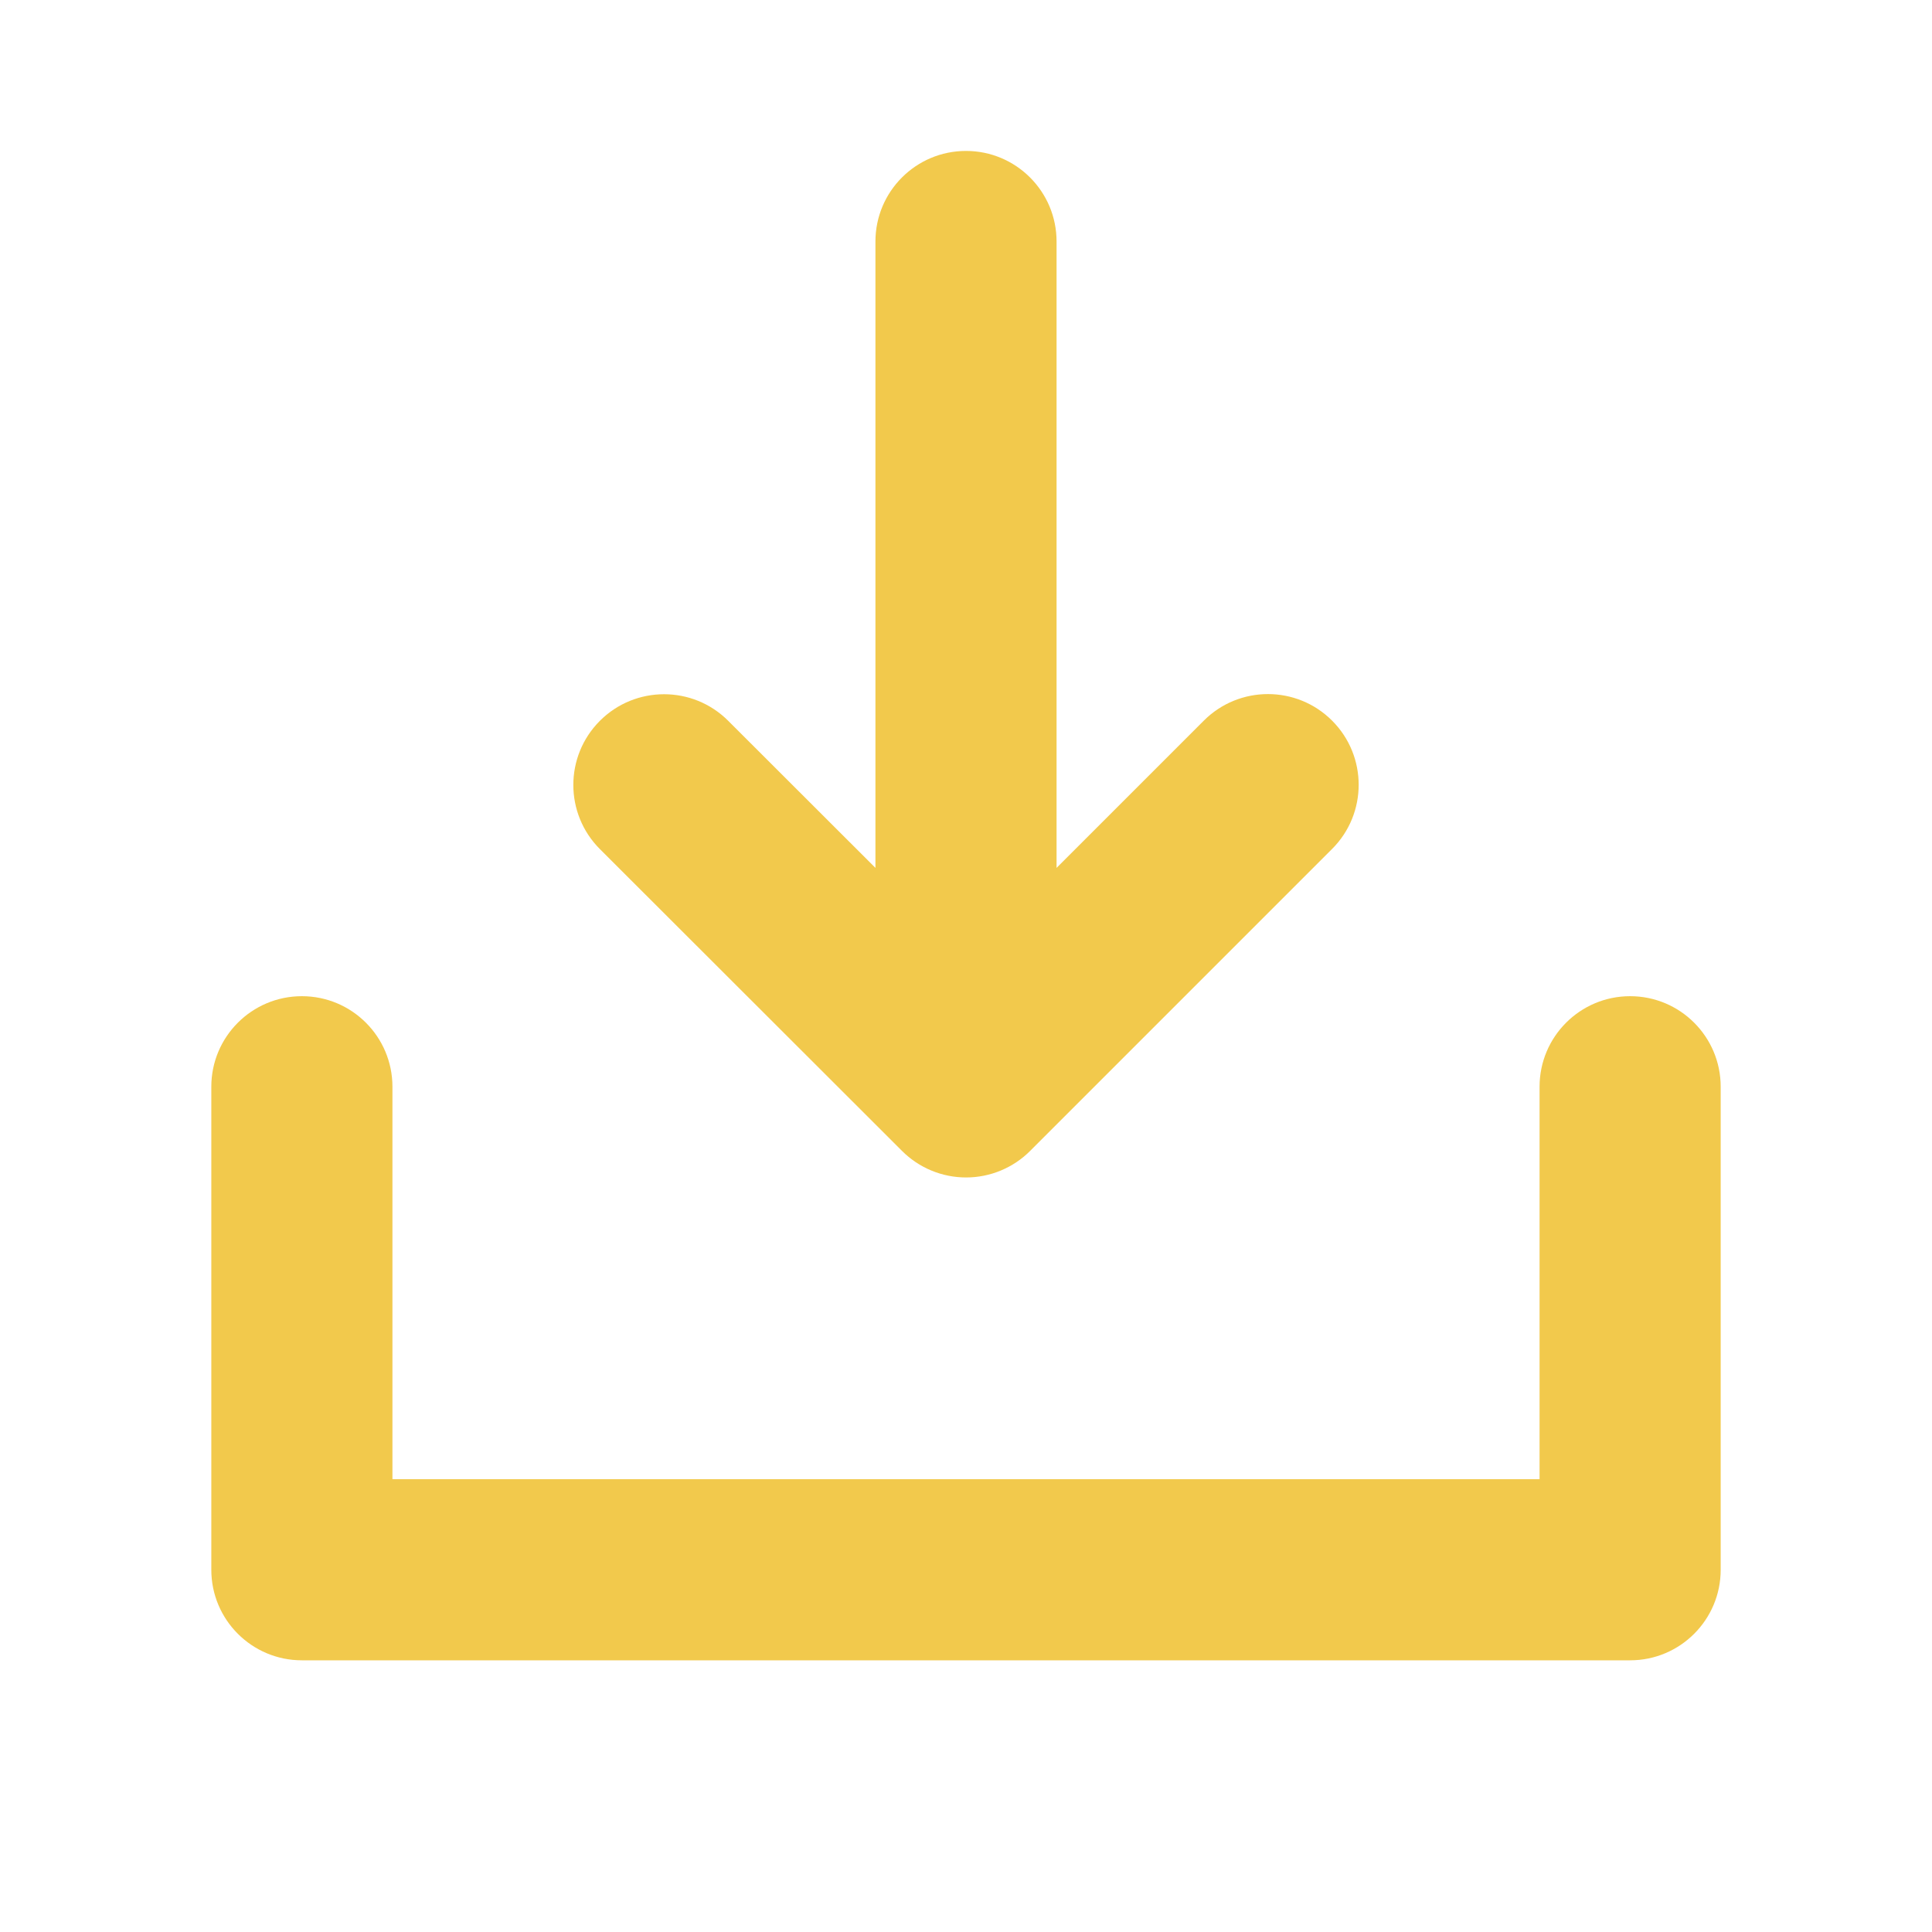
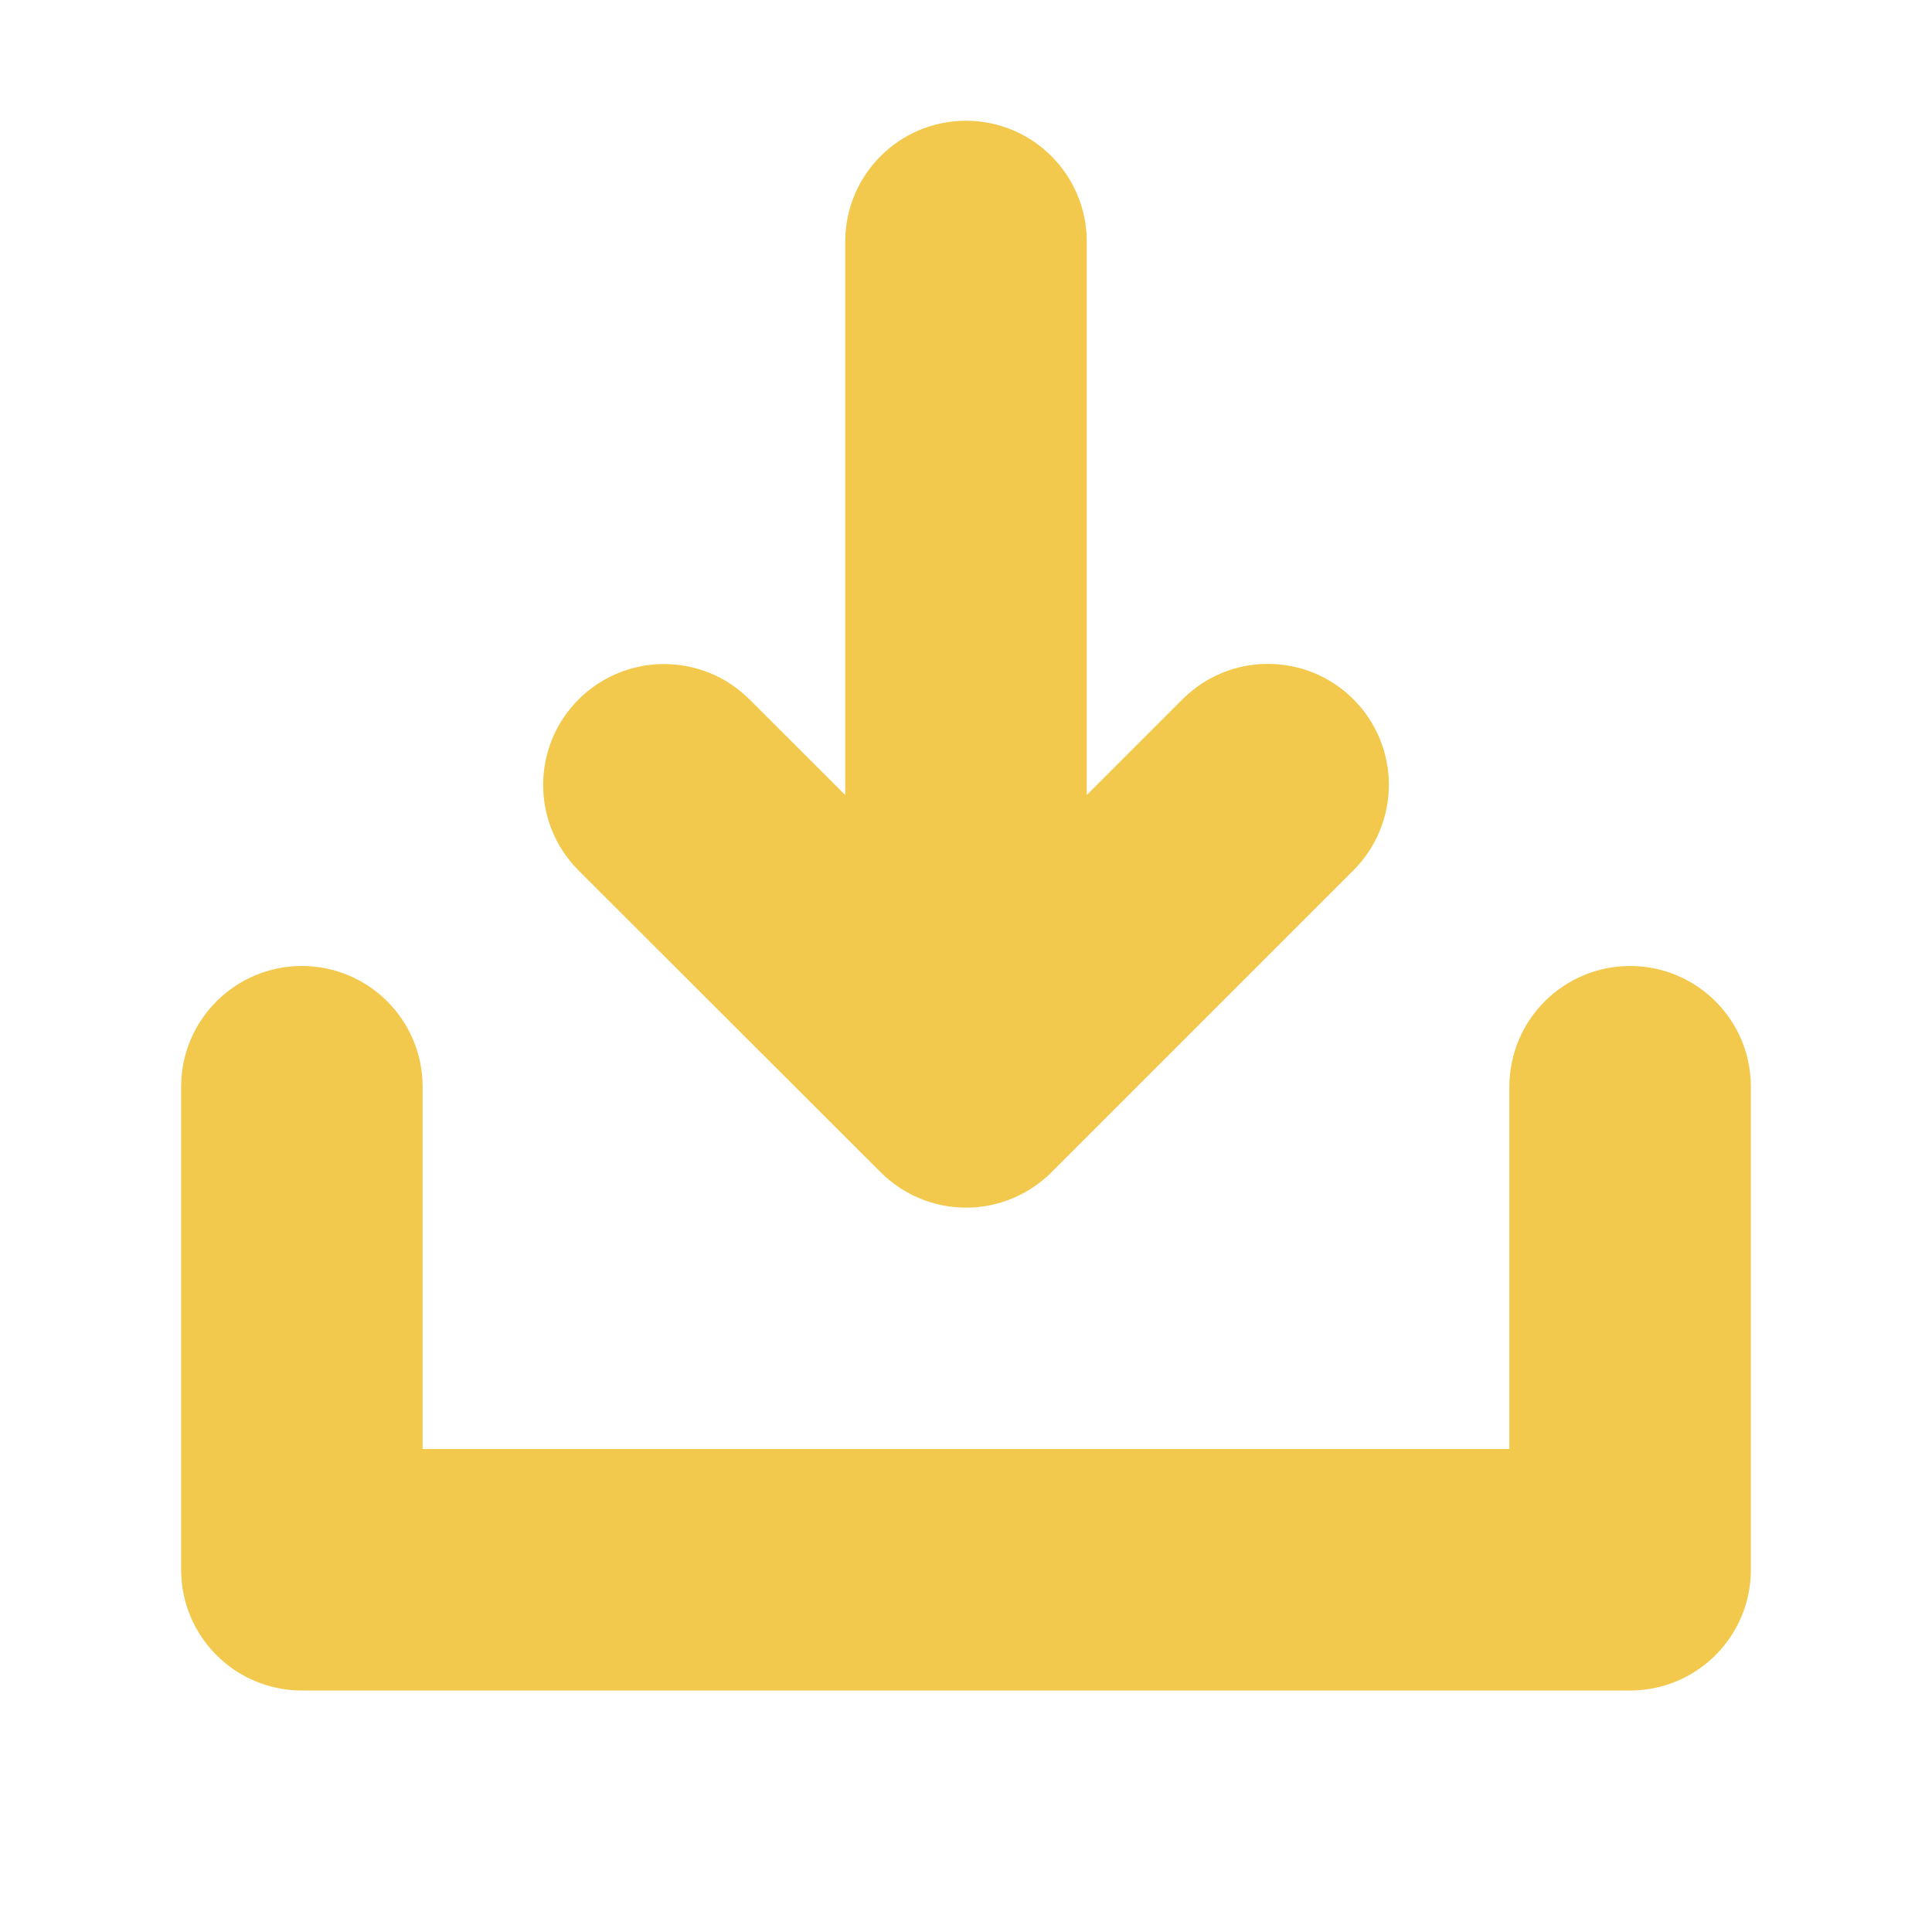
- <svg xmlns="http://www.w3.org/2000/svg" viewBox="0 0 256 256" fill="#f2c94c" data-icon-family="phosphor" data-icon-name="download-simple" data-icon-weight="bold">
+ <svg xmlns="http://www.w3.org/2000/svg" viewBox="0 0 256 256" fill="#f2c94c" stroke="#f2c94c" stroke-width="8" stroke-linejoin="round" data-icon-family="phosphor" data-icon-name="download-simple" data-icon-weight="bold" data-icon-optical-stroke="8">
  <path d="M228,144v64a12,12,0,0,1-12,12H40a12,12,0,0,1-12-12V144a12,12,0,0,1,24,0v52H204V144a12,12,0,0,1,24,0Zm-108.49,8.49a12,12,0,0,0,17,0l40-40a12,12,0,0,0-17-17L140,115V32a12,12,0,0,0-24,0v83L96.49,95.51a12,12,0,0,0-17,17Z" />
</svg>
